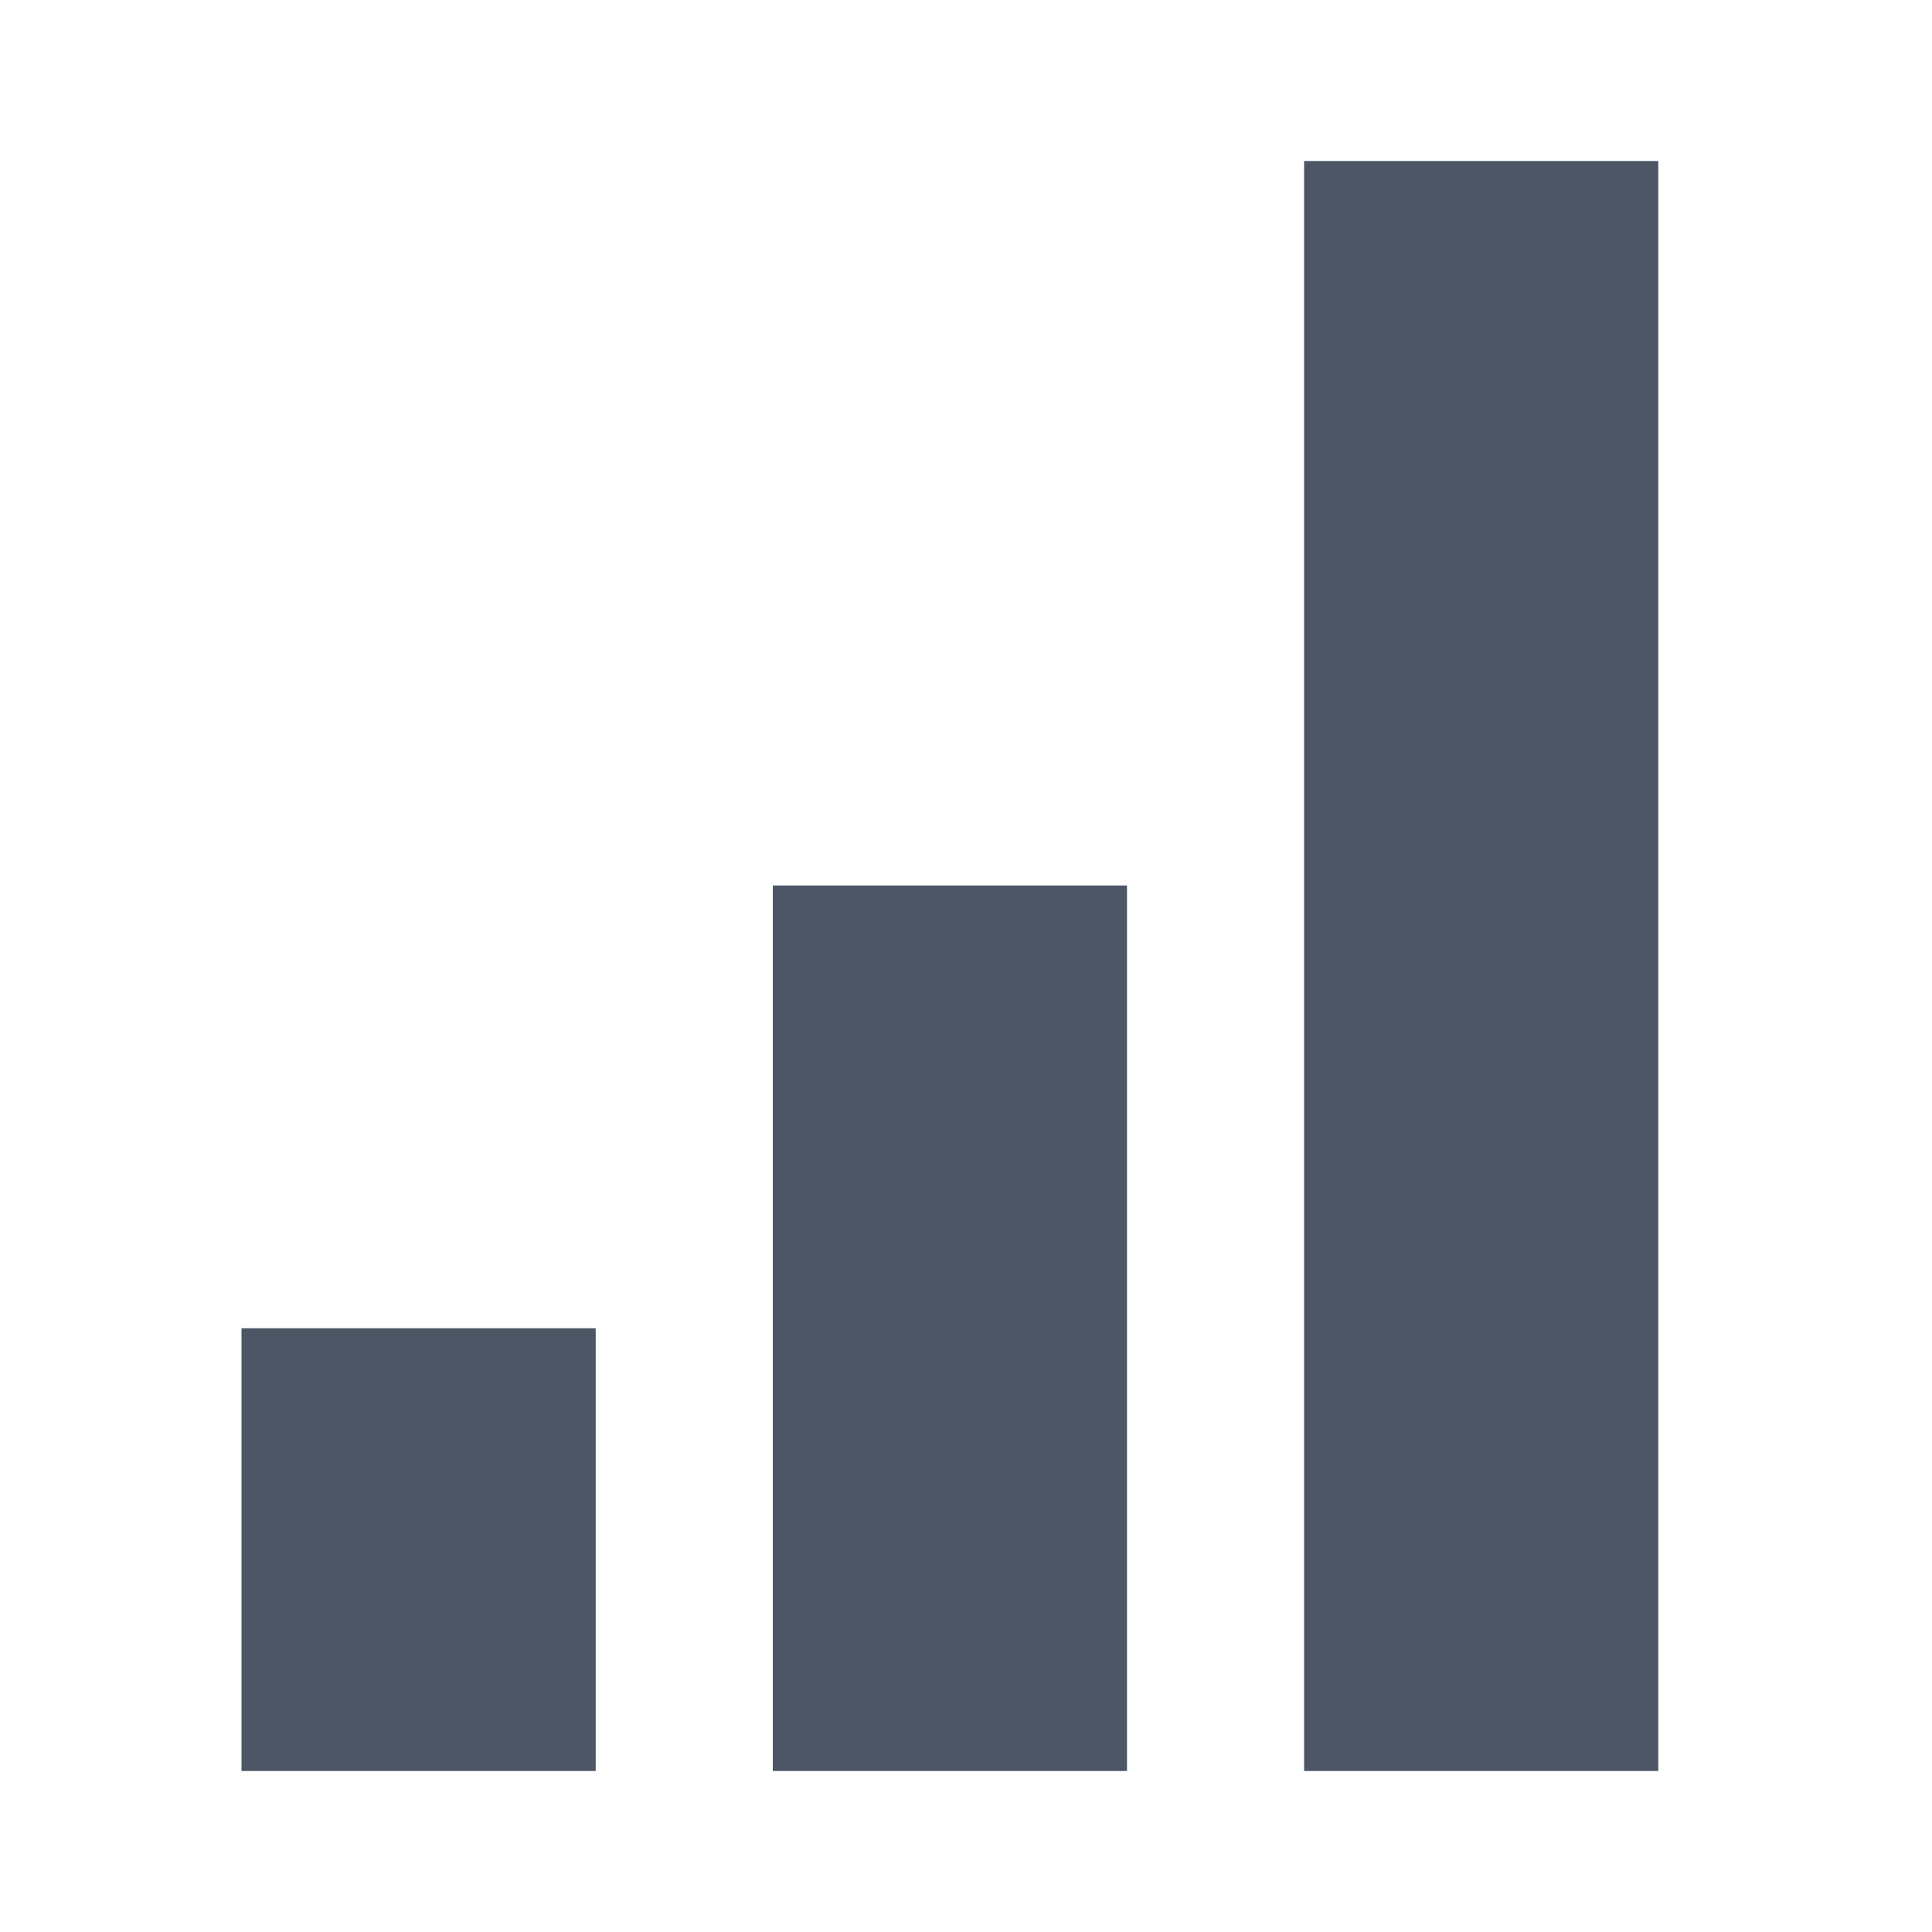
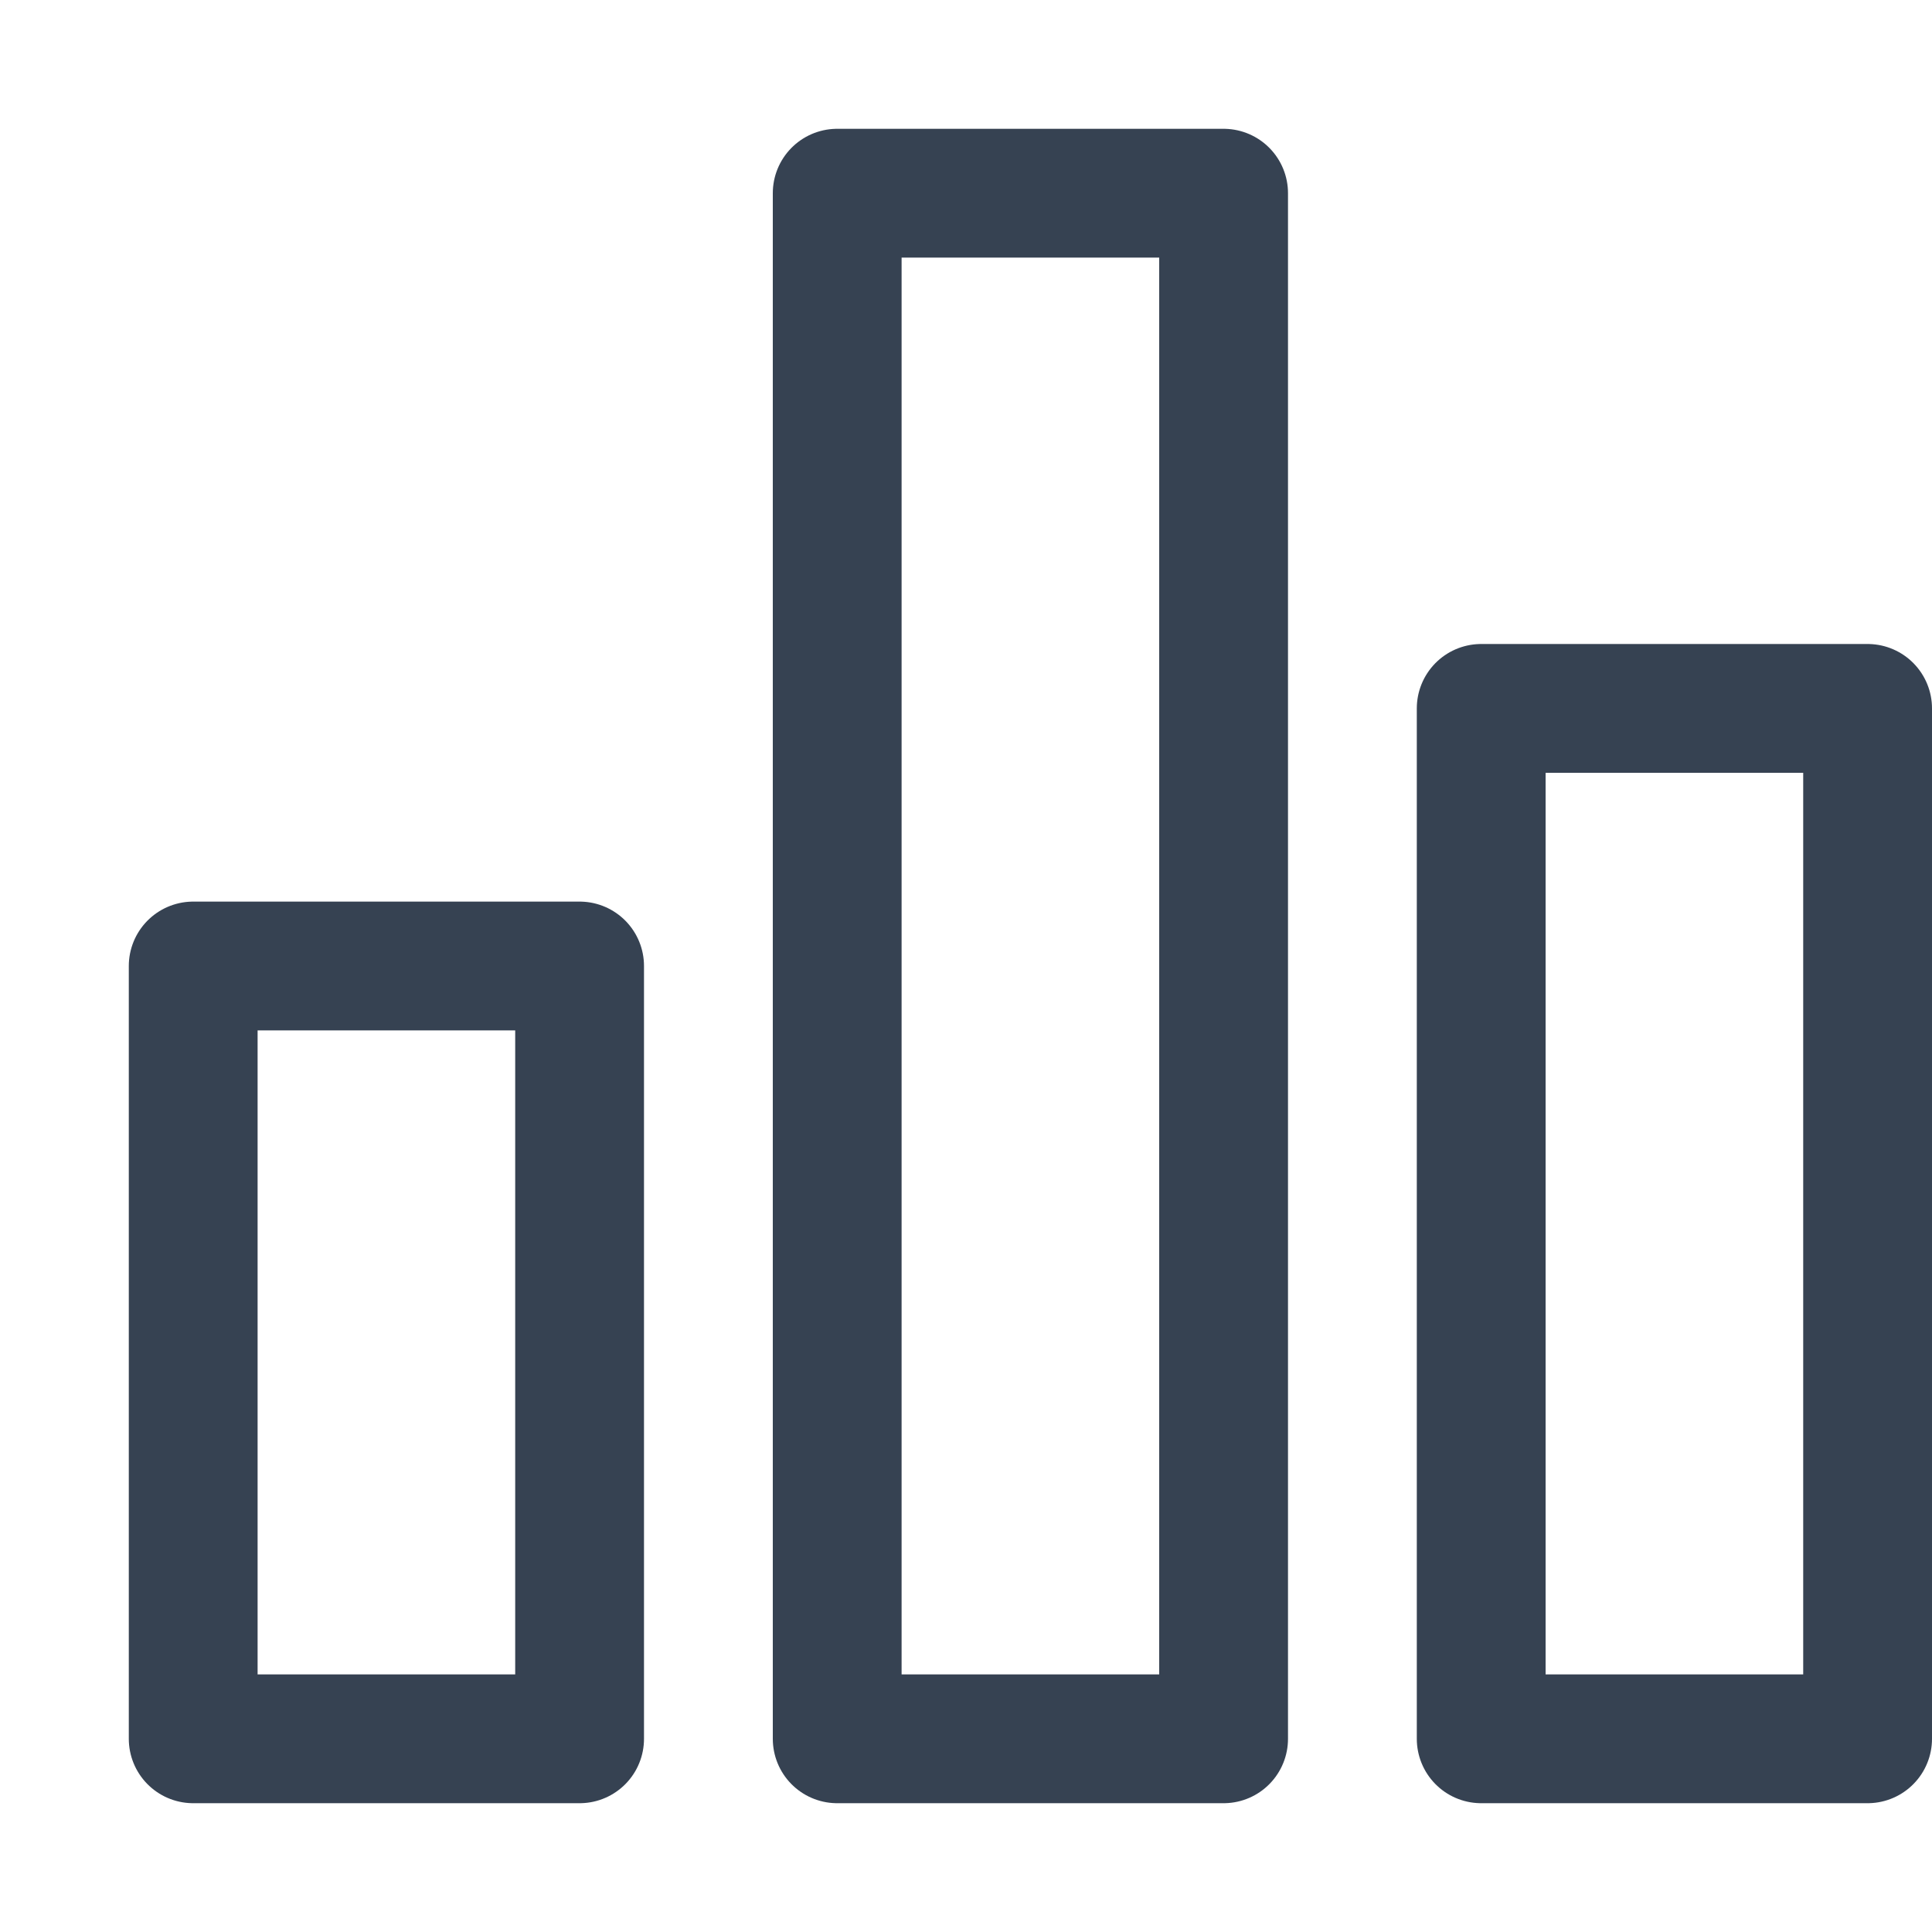
- <svg xmlns="http://www.w3.org/2000/svg" width="24" height="24" viewBox="0 0 24 24" fill="none">
-   <path d="M7.4 16.5V22H3V16.5H7.4Z" fill="#4C5664" />
-   <path d="M14 11V22H9.6V11H14Z" fill="#4C5664" />
-   <path d="M20.6 2V22H16.2V2H20.6Z" fill="#4C5664" />
+ <svg xmlns="http://www.w3.org/2000/svg" width="30" height="30" viewBox="0 0 30 30" fill="none">
+   <path d="M9 15H3V27H9V15Z" stroke="#364252" stroke-width="2" stroke-linecap="round" stroke-linejoin="round" />
+   <path d="M19 3H13V27H19V3Z" stroke="#364252" stroke-width="2" stroke-linecap="round" stroke-linejoin="round" />
+   <path d="M29 11H23V27H29V11Z" stroke="#364252" stroke-width="2" stroke-linecap="round" stroke-linejoin="round" />
</svg>
